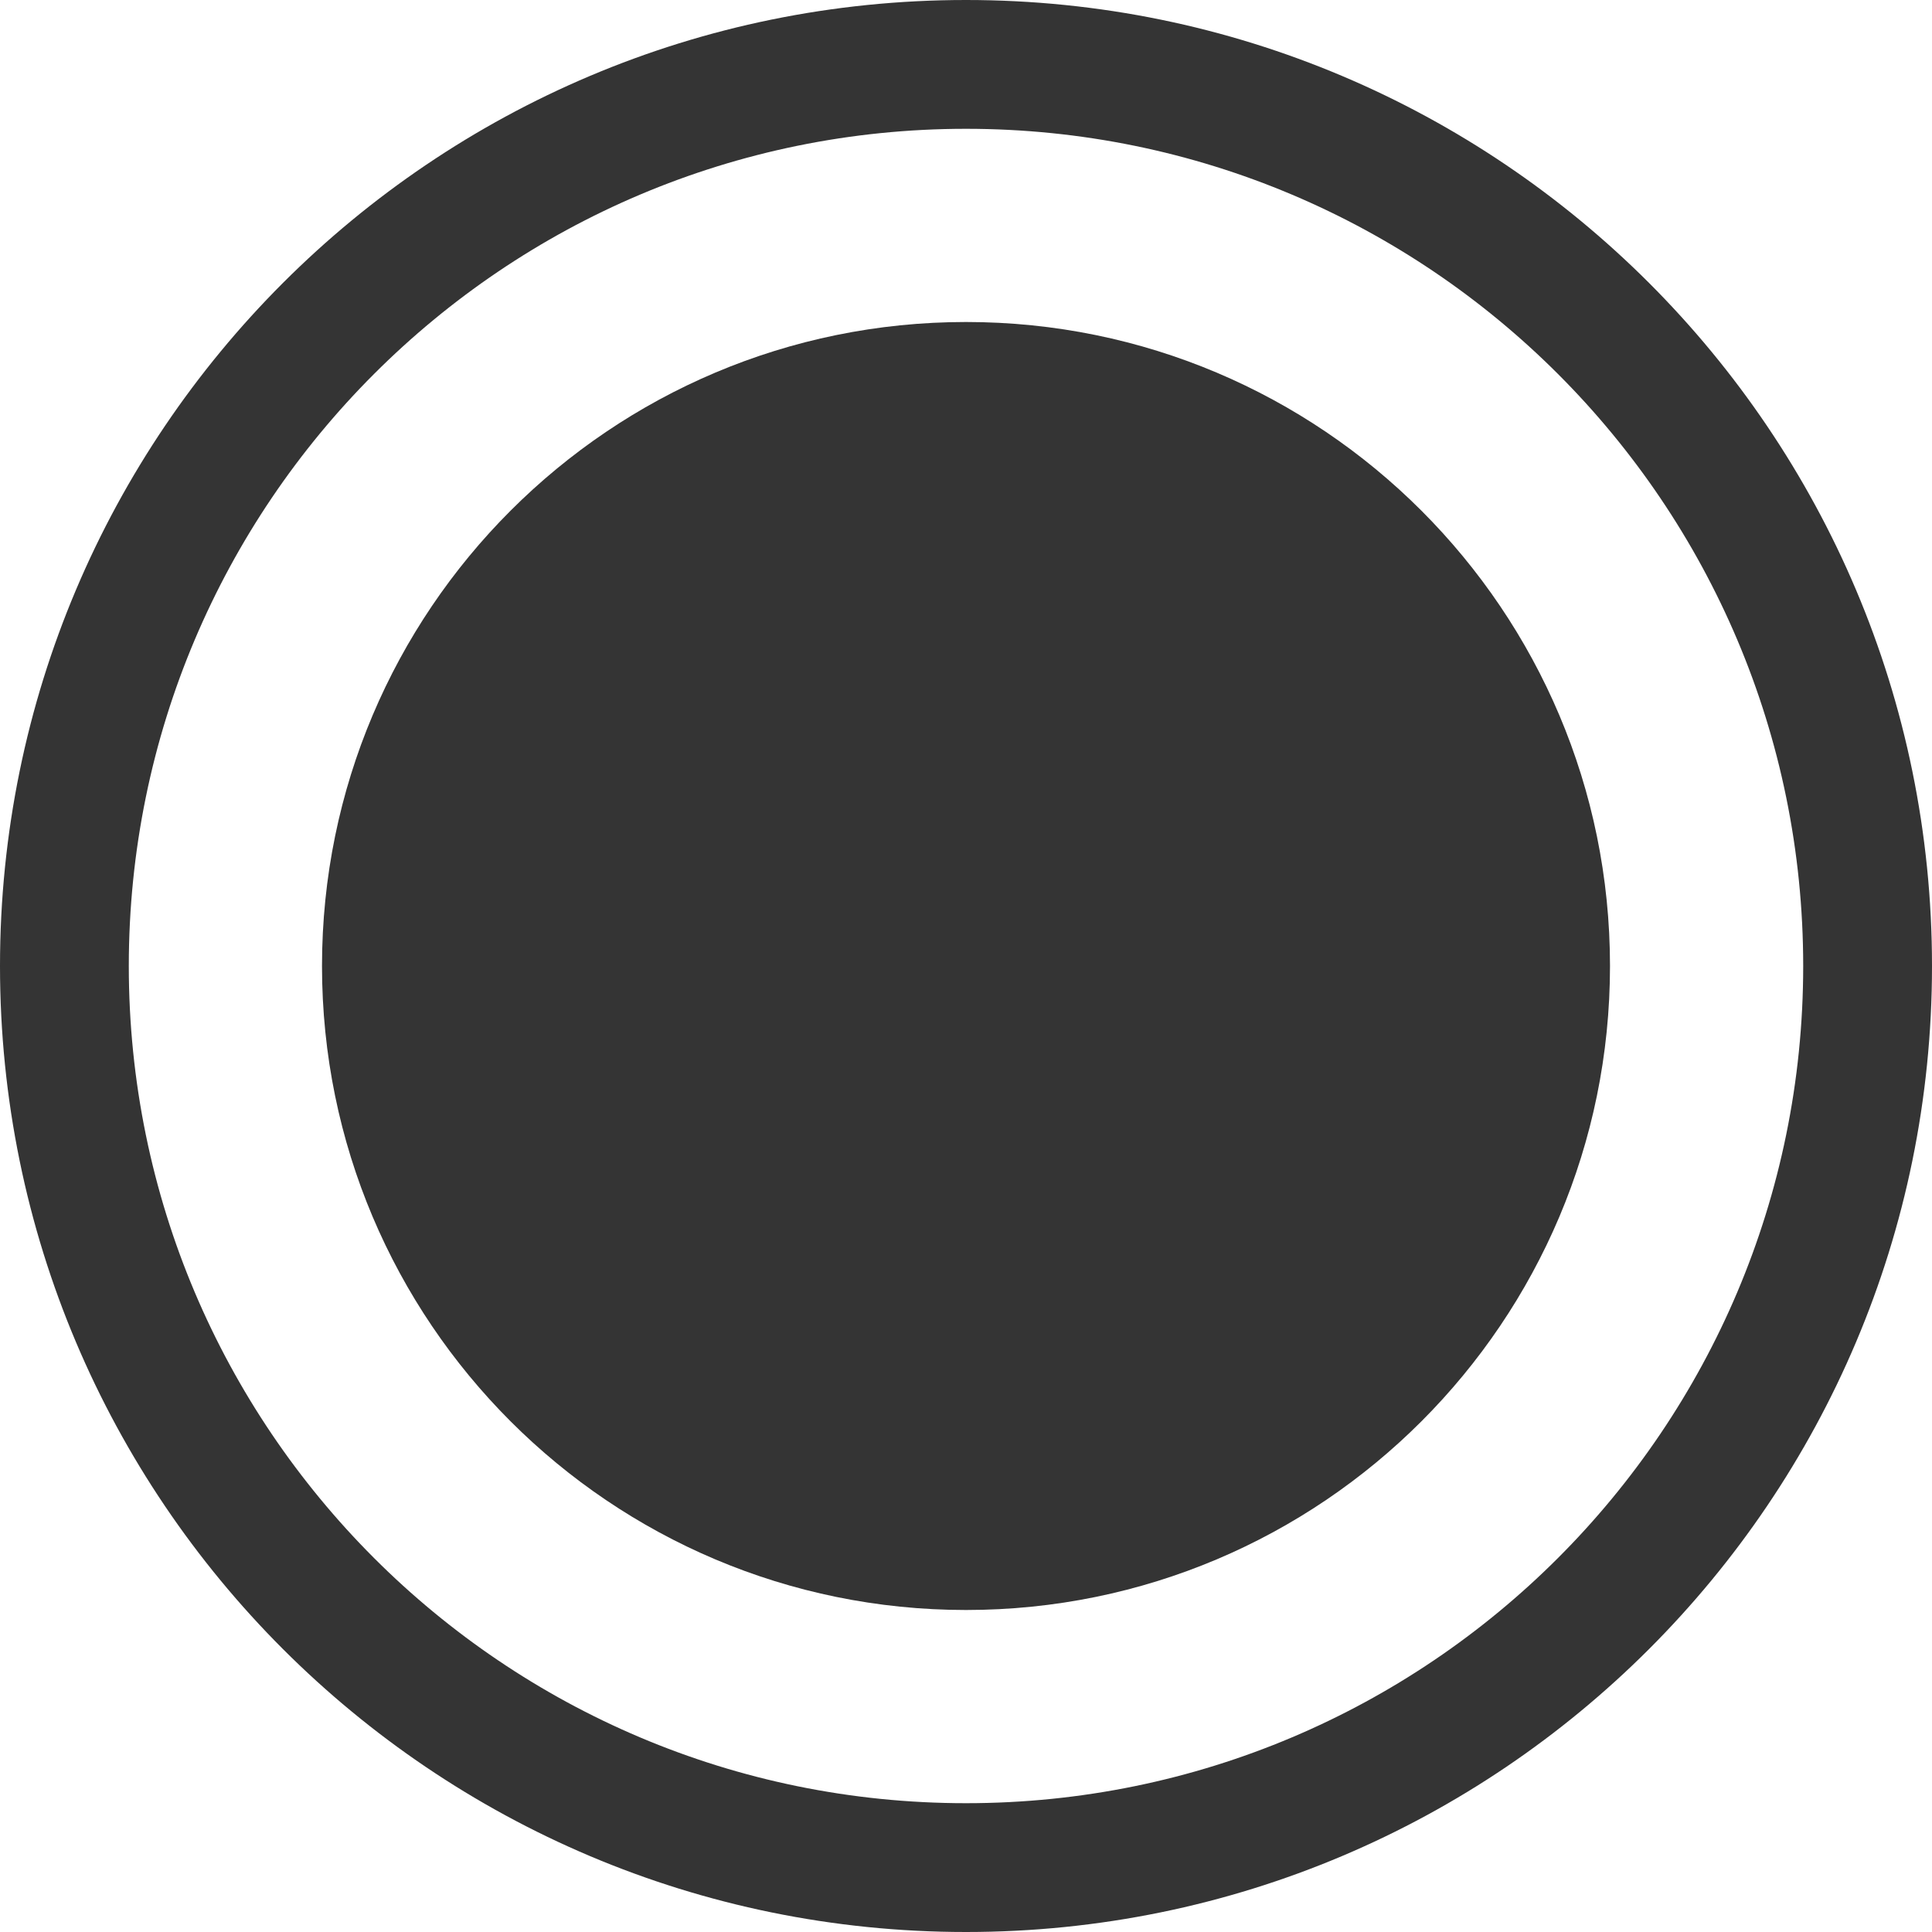
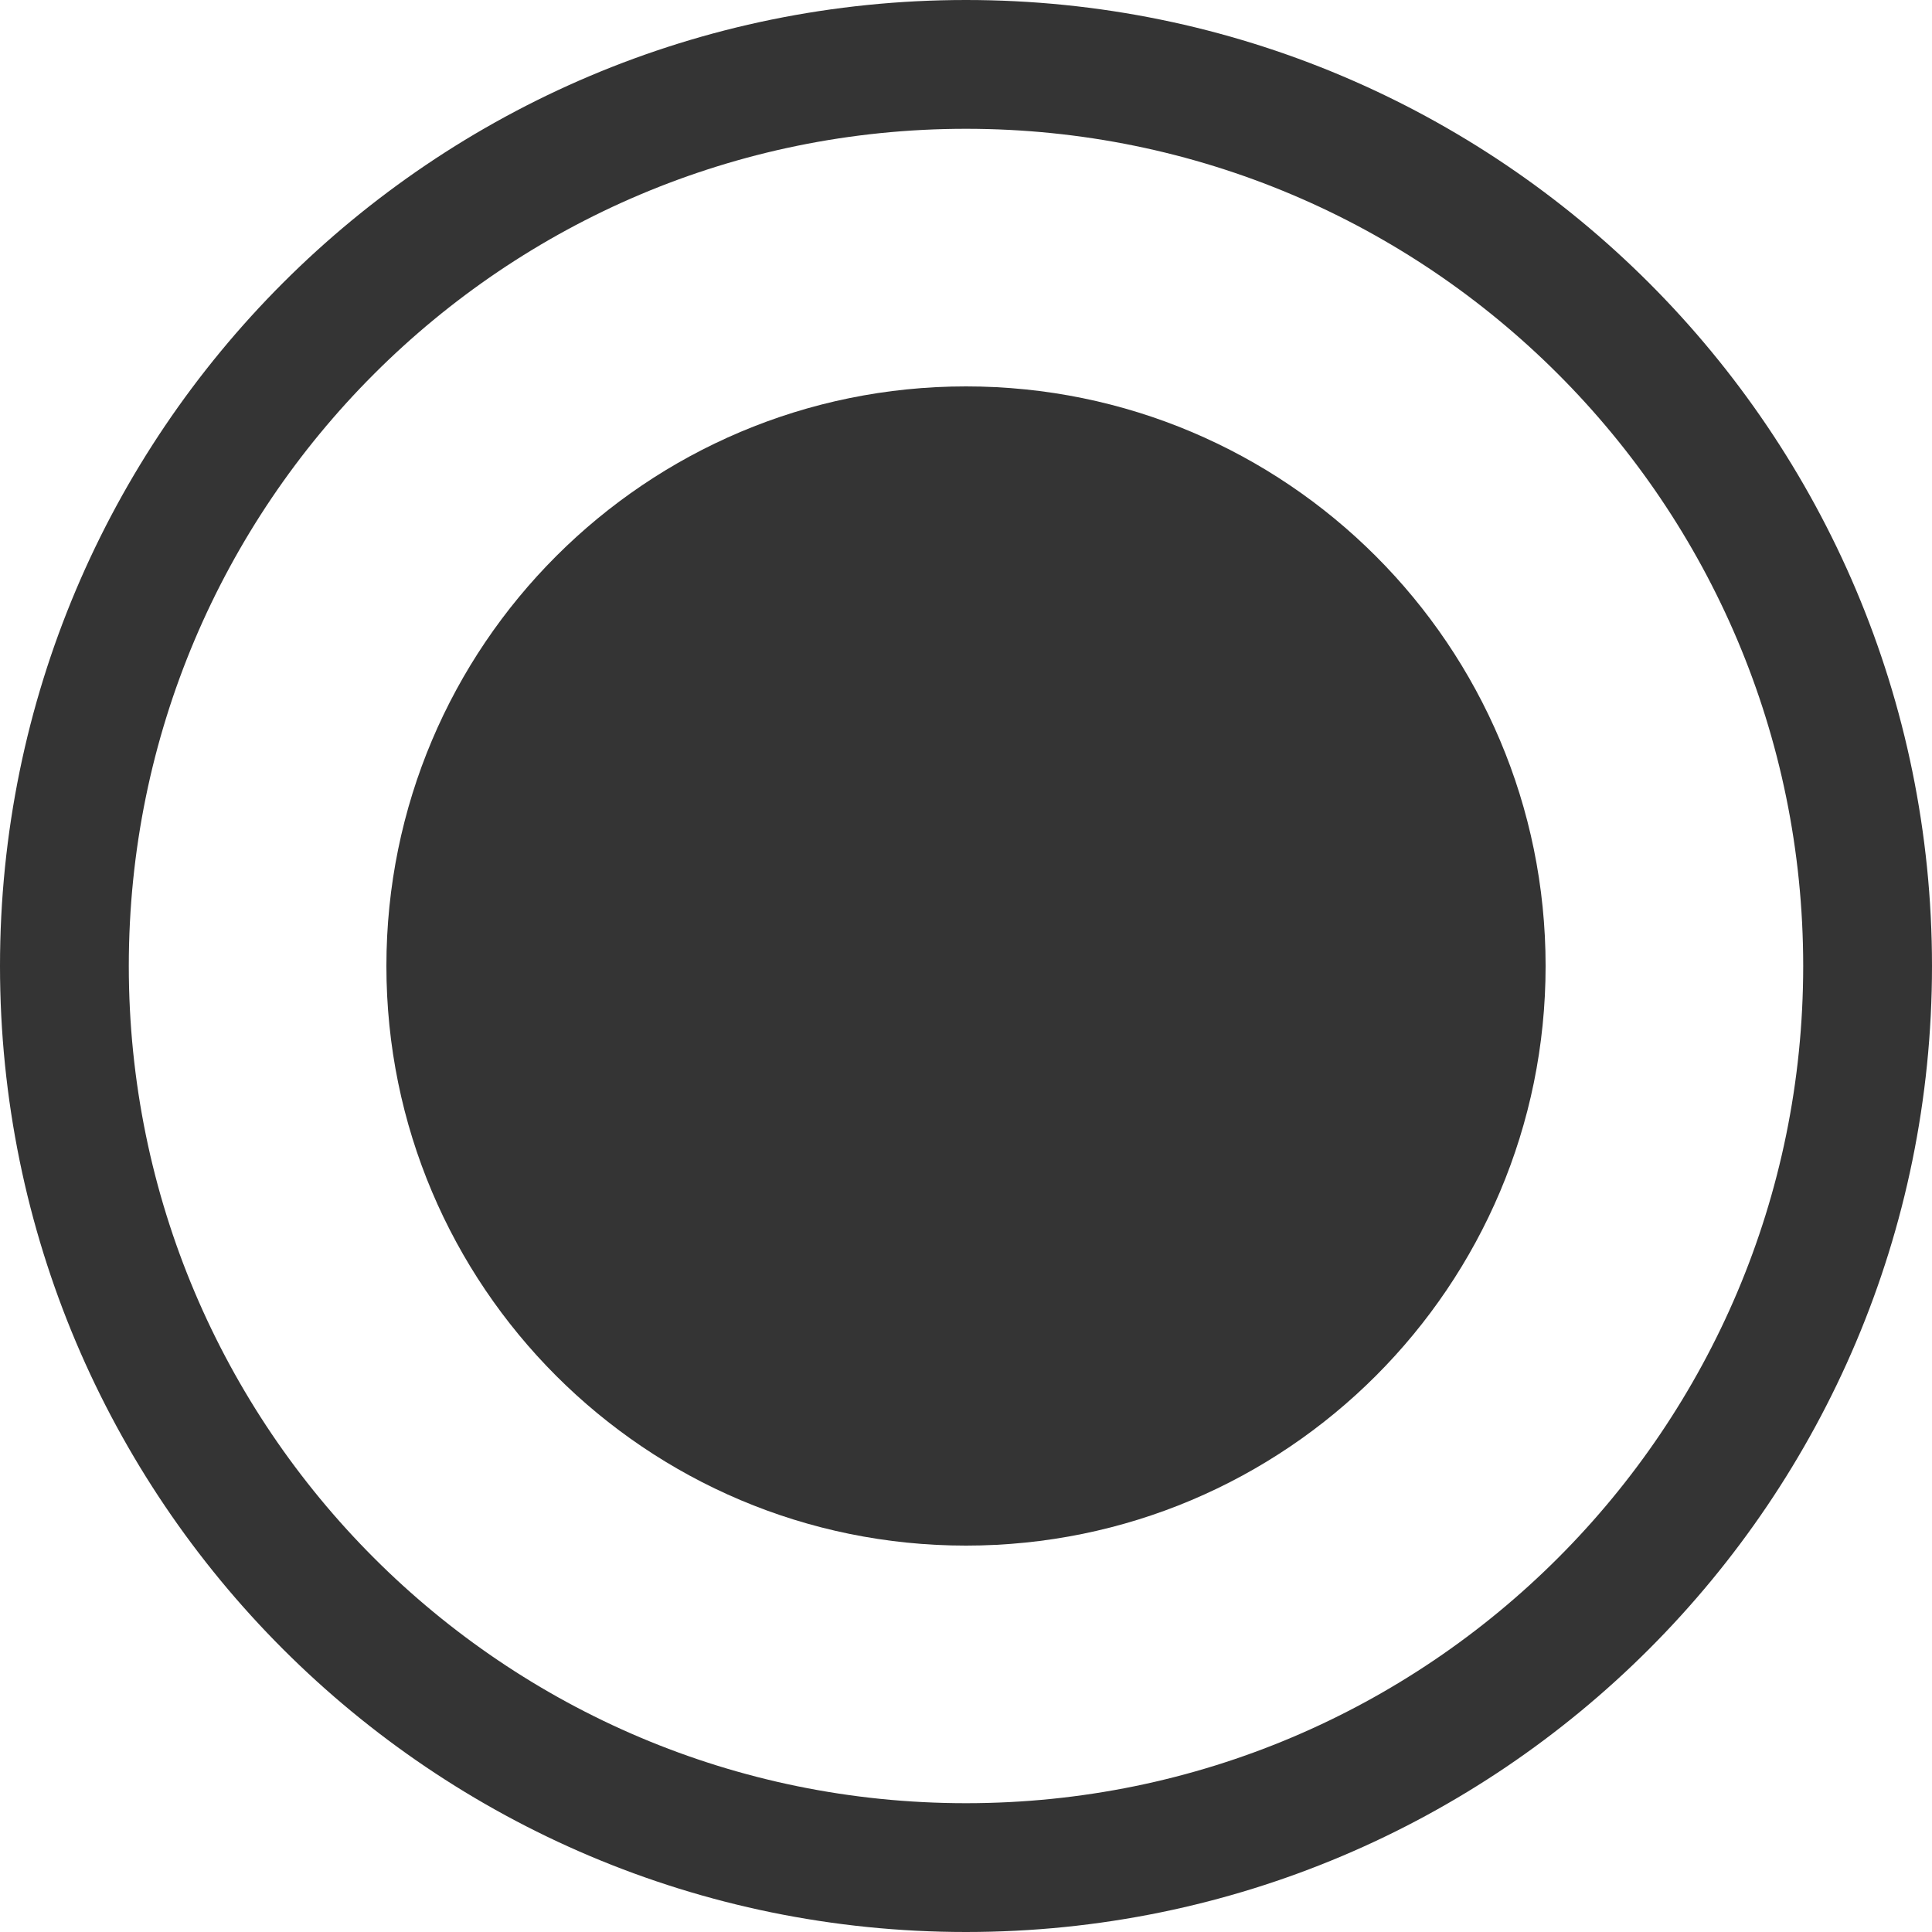
<svg xmlns="http://www.w3.org/2000/svg" width="30" height="30" viewBox="0 0 30 30" fill="none">
-   <path fill-rule="evenodd" clip-rule="evenodd" d="M15 28C22.18 28 28 22.18 28 15C28 7.82 22.18 2 15 2C7.82 2 2 7.82 2 15C2 22.18 7.82 28 15 28ZM15 30C23.284 30 30 23.284 30 15C30 6.716 23.284 0 15 0C6.716 0 0 6.716 0 15C0 23.284 6.716 30 15 30Z" fill="#343434" />
-   <path d="M25 15C25 20.523 20.523 25 15 25C9.477 25 5 20.523 5 15C5 9.477 9.477 5 15 5C20.523 5 25 9.477 25 15Z" fill="#343434" />
+   <circle cx="15" cy="15" r="14" stroke="#343434" stroke-width="2" />
+   <circle cx="15" cy="15" r="9" fill="#343434" />
</svg>
